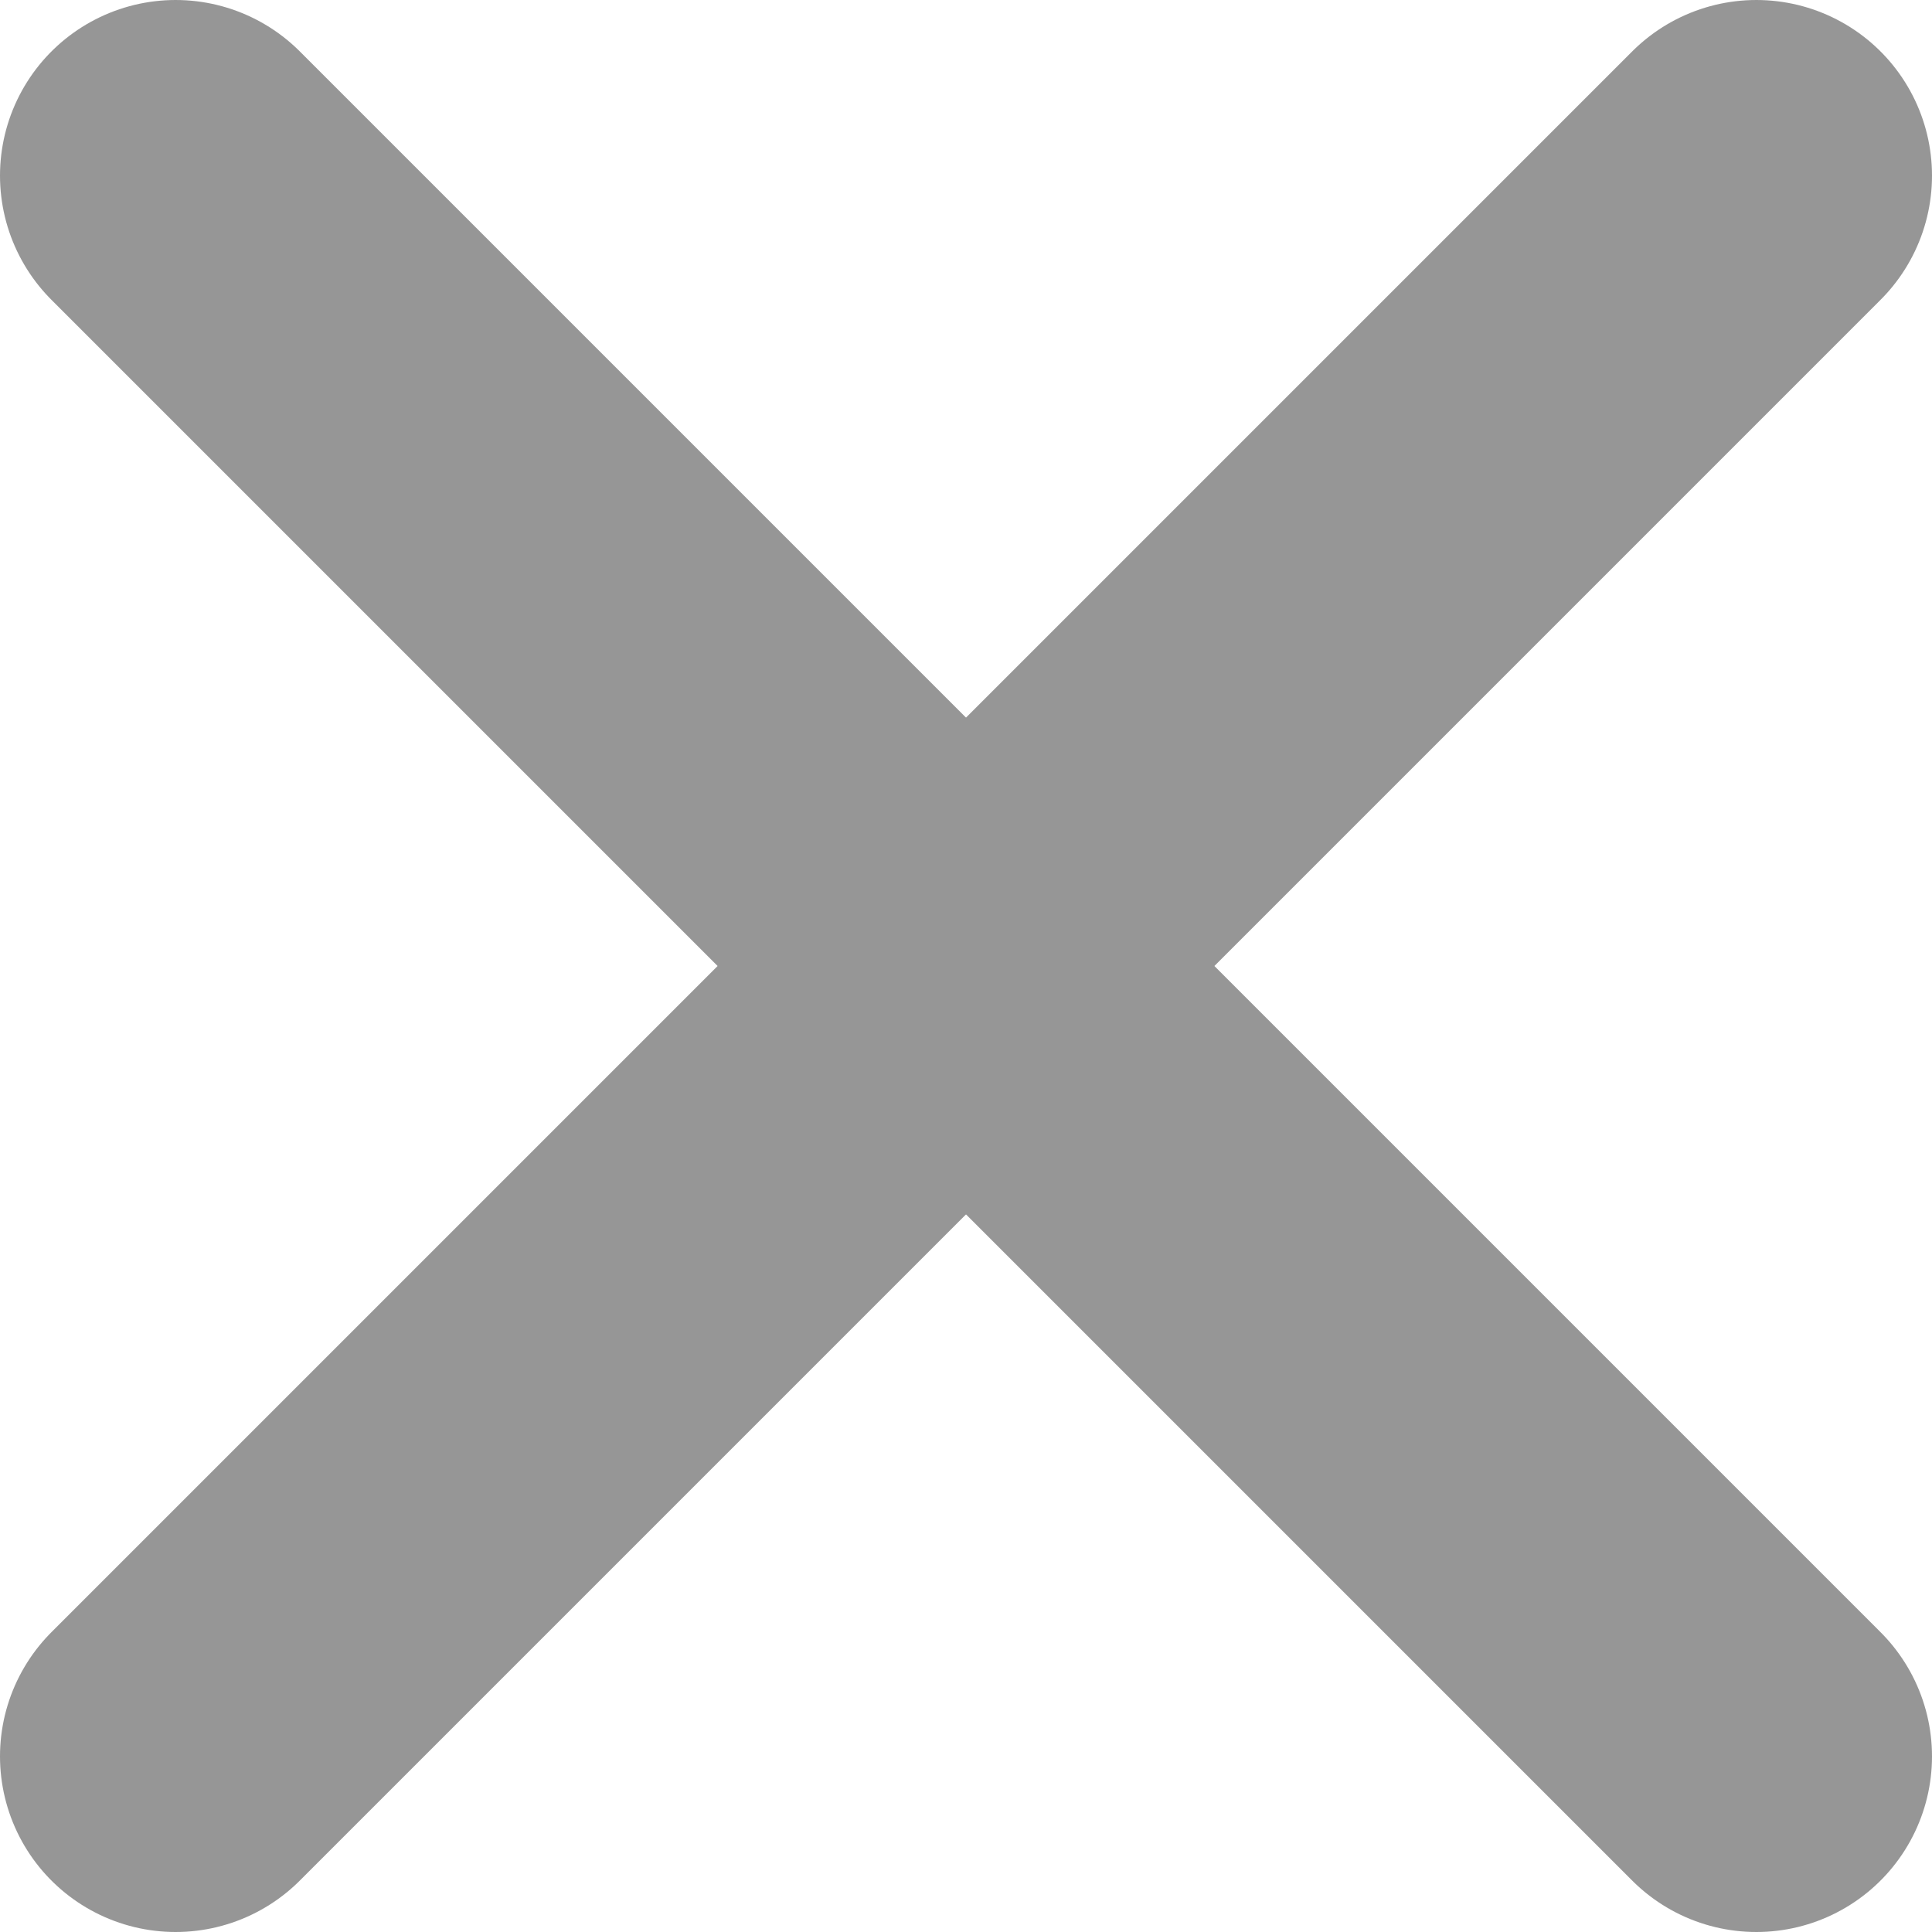
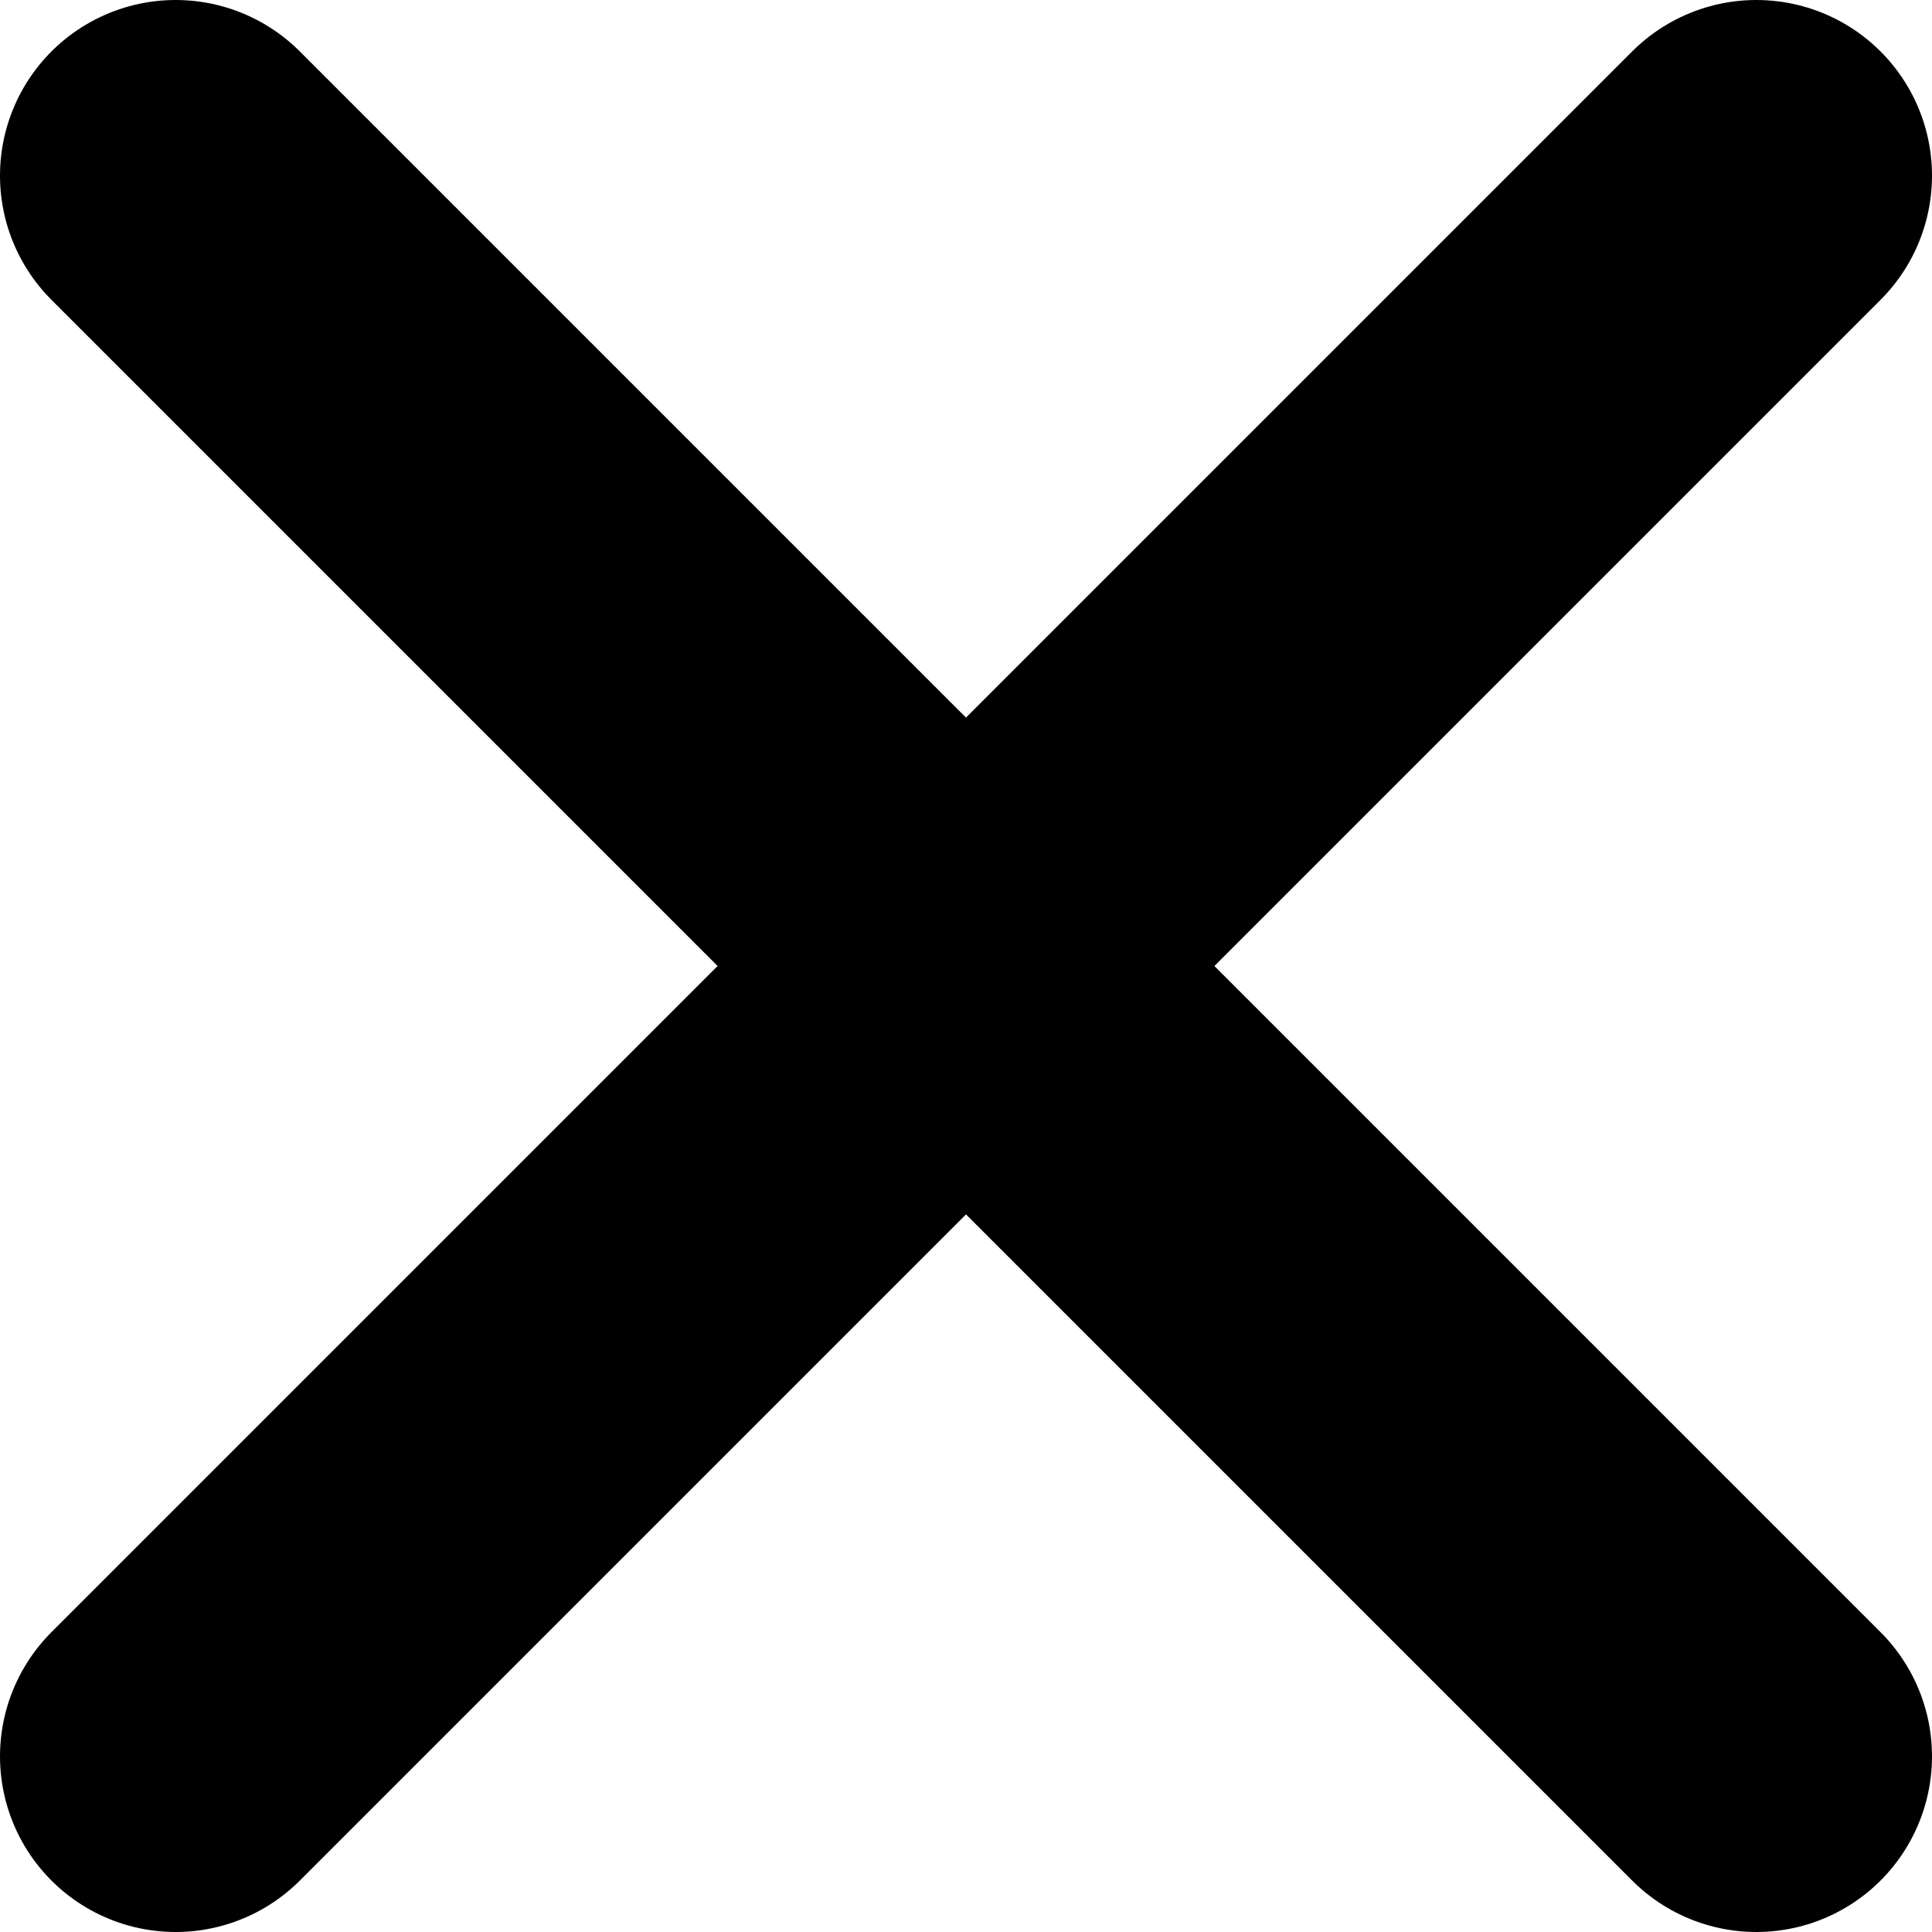
- <svg xmlns="http://www.w3.org/2000/svg" width="11" height="11" viewBox="0 0 11 11" fill="none">
-   <path d="M10 1L1 10" stroke="#969696" stroke-width="2" stroke-linecap="round" />
-   <path d="M1 1L10 10" stroke="#969696" stroke-width="2" stroke-linecap="round" />
+ <svg xmlns="http://www.w3.org/2000/svg" width="11" height="11" viewBox="0 0 11 11" fill="#000">
+   <path d="M10 1L1 10" stroke="#000000" stroke-width="2" stroke-linecap="round" />
+   <path d="M1 1L10 10" stroke="#000000" stroke-width="2" stroke-linecap="round" />
</svg>
